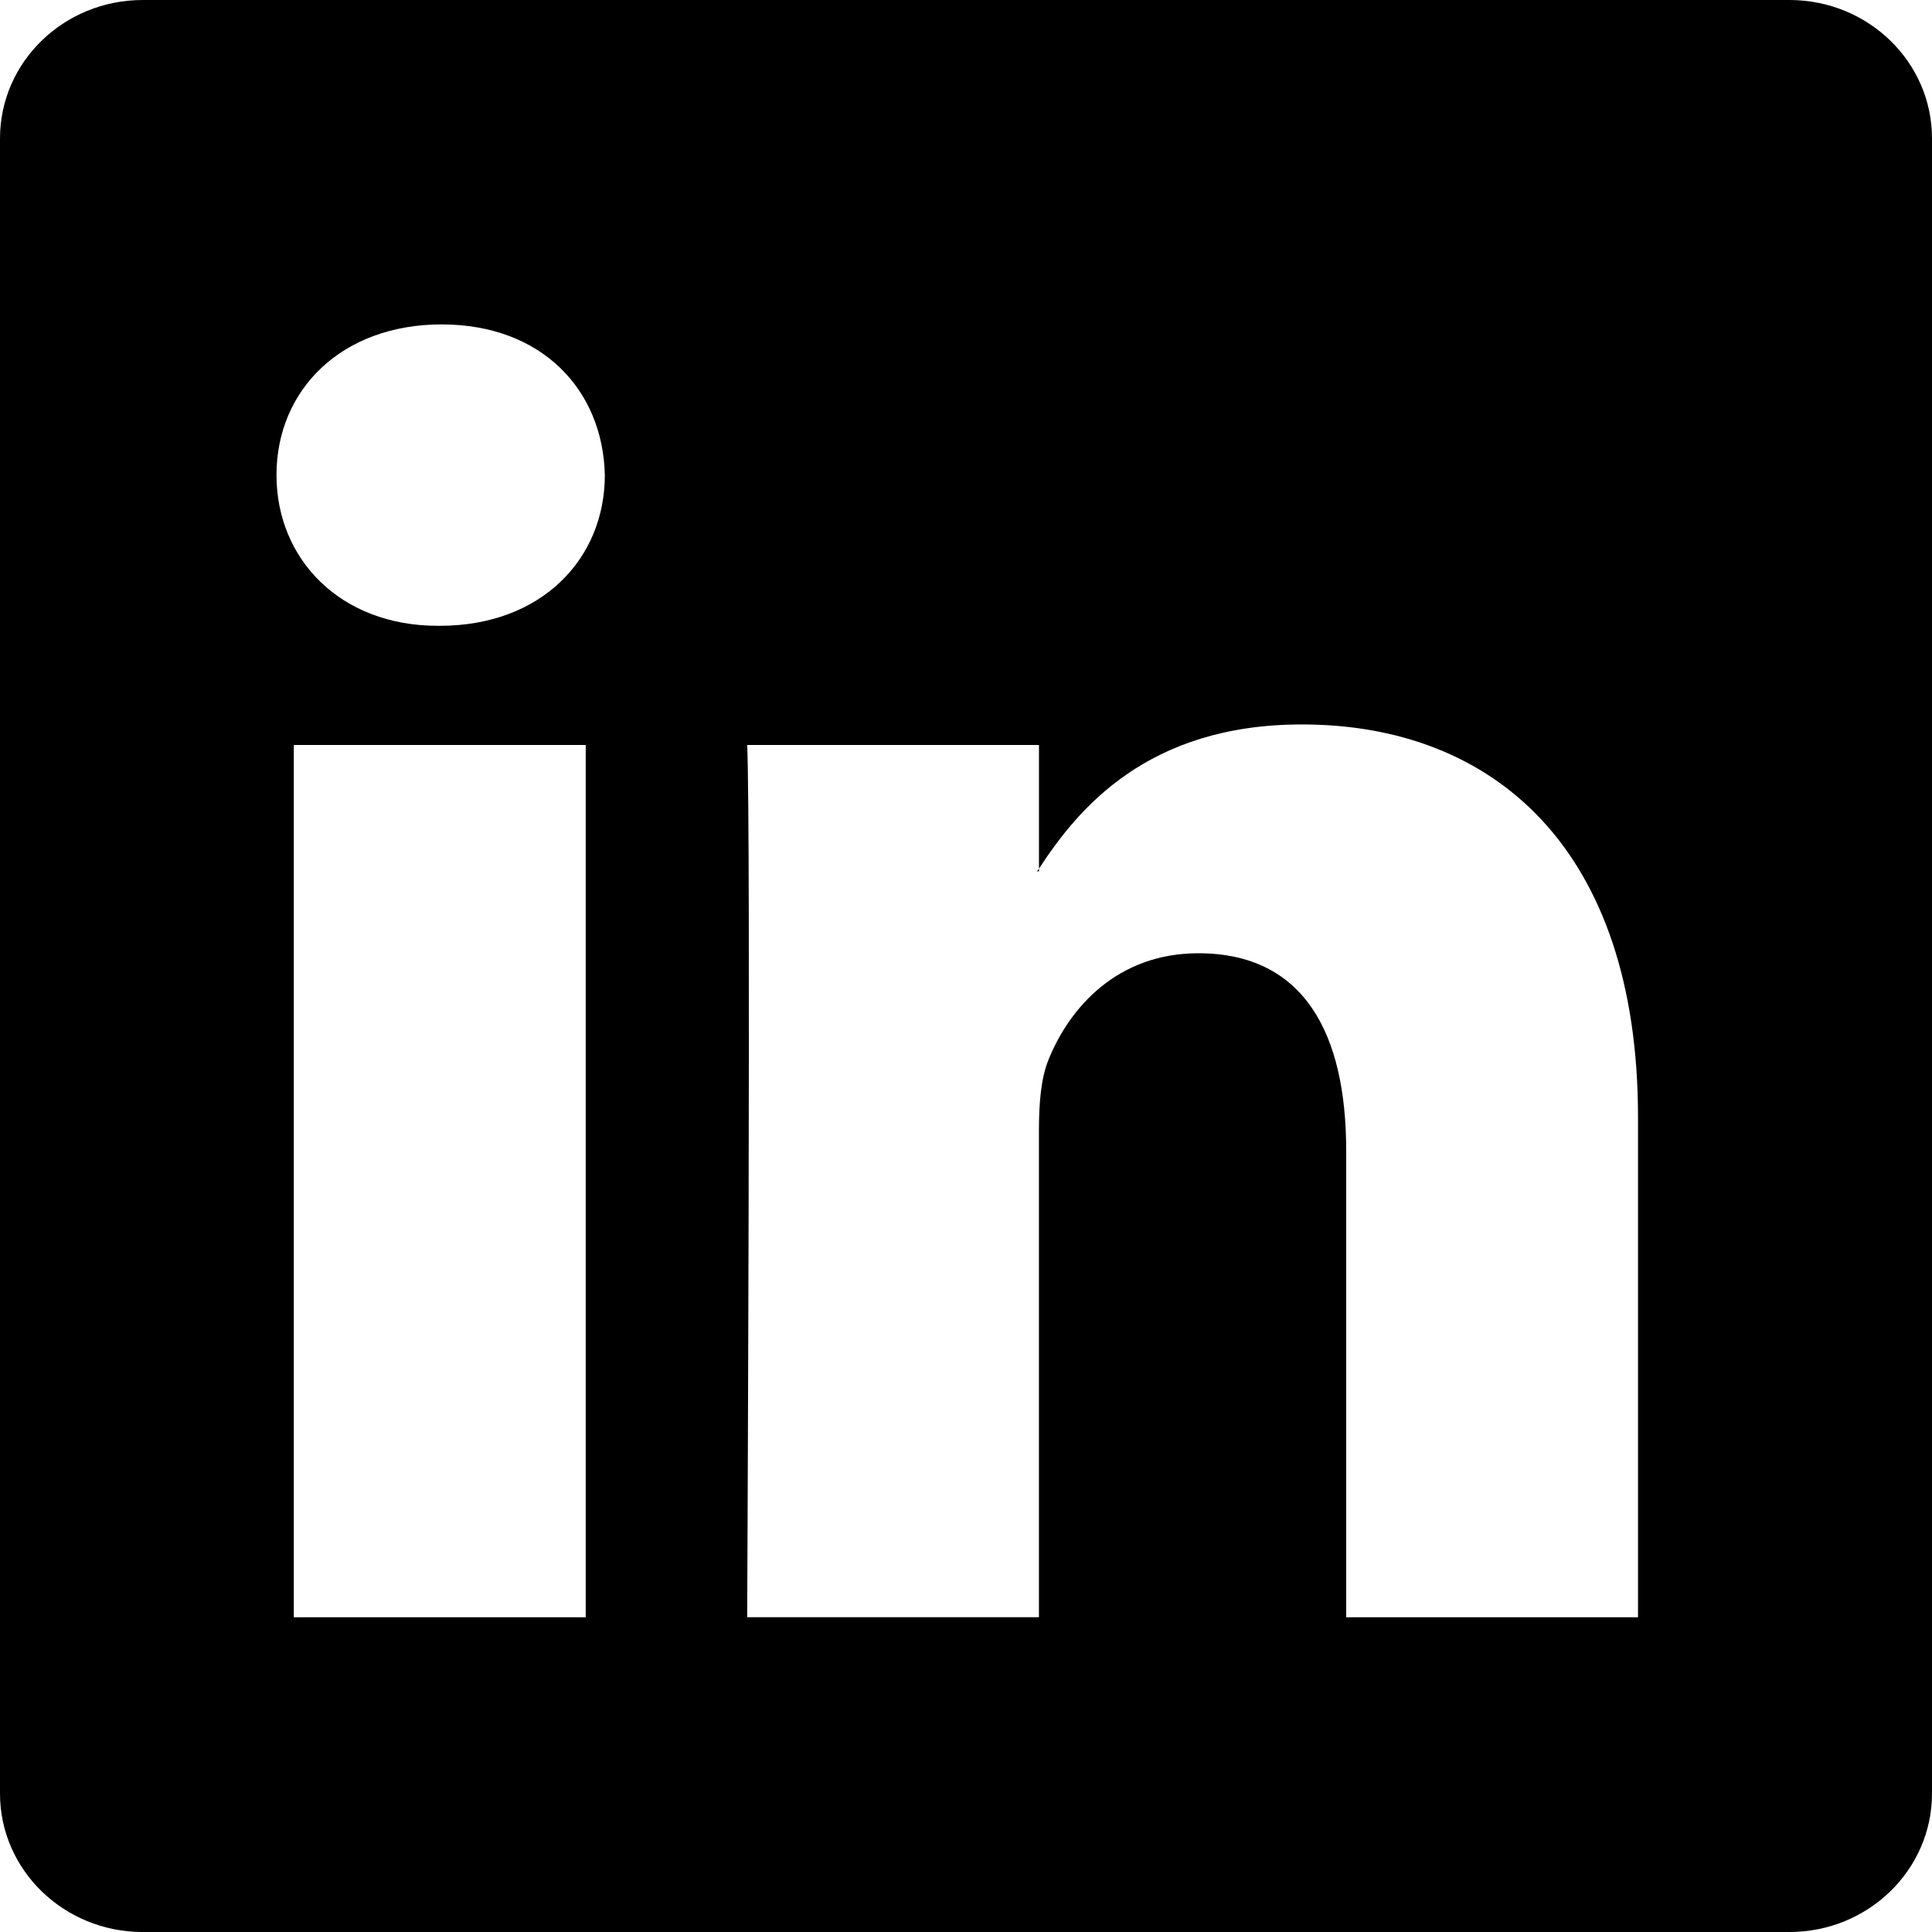
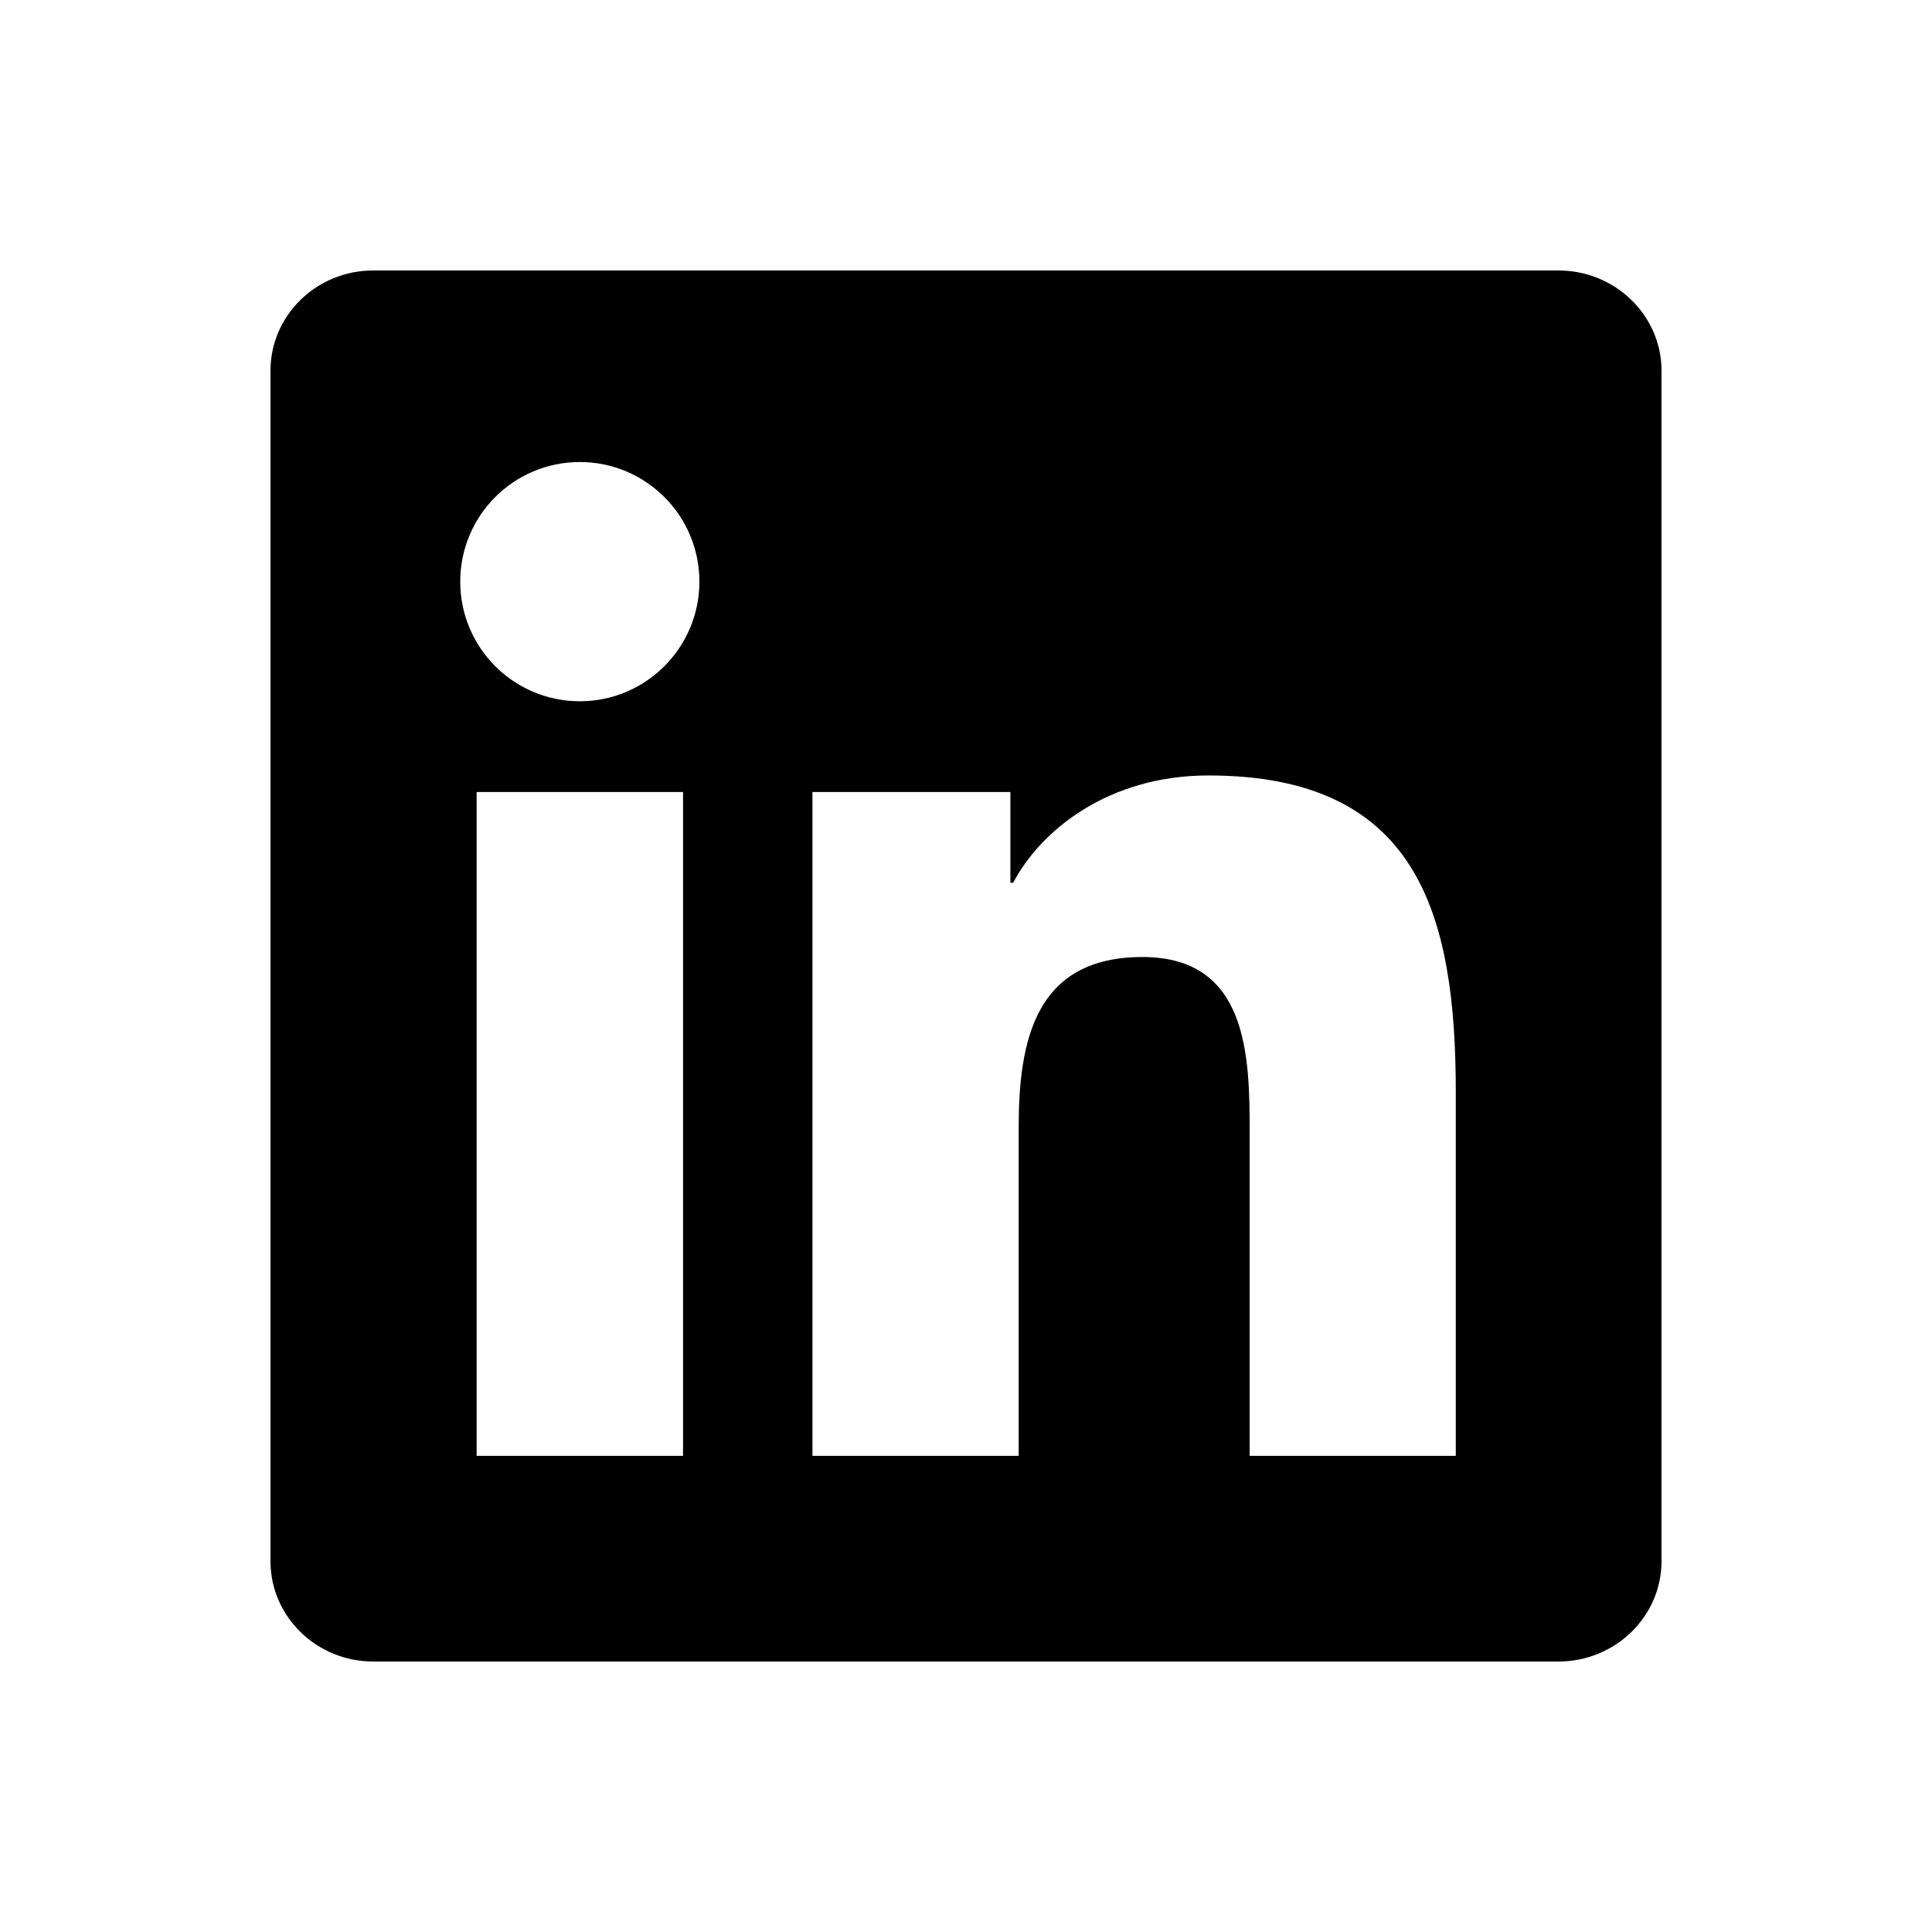
- <svg xmlns="http://www.w3.org/2000/svg" id="Capa_1" xml:space="preserve" height="40" viewBox="0 0 40 40" width="40" version="1.1" y="0px" x="0px">
-   <g id="g4137" transform="matrix(.092999 0 0 .092999 -0.000186 0)">
-     <path id="LinkedIn__x28_alt_x29_" d="m398.36 0h-366.58c-17.551 0-31.778 13.793-31.778 30.817v368.47c0 17.025 14.232 30.83 31.78 30.83h366.57c17.549 0 31.76-13.814 31.76-30.83v-368.47c0.01-17.022-14.21-30.82-31.75-30.82zm-267.96 360.04h-64.987v-194.19h64.987v194.19zm-32.487-220.72h-0.437c-21.793 0-35.92-14.904-35.92-33.563 0-19.035 14.542-33.535 36.767-33.535 22.227 0 35.899 14.496 36.331 33.535 0 18.663-14.099 33.563-36.741 33.563zm266.75 220.72h-64.966v-103.9c0-26.107-9.413-43.921-32.907-43.921-17.973 0-28.642 12.018-33.327 23.621-1.736 4.144-2.166 9.94-2.166 15.728v108.47h-64.954s0.85-175.98 0-194.19h64.964v27.531c8.624-13.229 24.035-32.1 58.534-32.1 42.76 0 74.822 27.739 74.822 87.414v111.35zm-133.78-166.05c0.111-0.182 0.266-0.401 0.42-0.614v0.614h-0.42z" />
+ <svg xmlns="http://www.w3.org/2000/svg" version="1.1" id="Layer_1" x="0px" y="0px" width="100px" height="100px" viewBox="0 0 100 100" enable-background="new 0 0 100 100" xml:space="preserve">
+   <g>
+     <path d="M80.667,14H19.315C16.381,14,14,16.325,14,19.188v61.617C14,83.672,16.381,86,19.315,86h61.352   C83.603,86,86,83.672,86,80.805V19.188C86,16.325,83.603,14,80.667,14z M35.354,75.354H24.67V40.995h10.684V75.354z M30.012,36.297   c-3.423,0-6.19-2.774-6.19-6.194c0-3.415,2.767-6.189,6.19-6.189c3.415,0,6.189,2.774,6.189,6.189   C36.201,33.523,33.427,36.297,30.012,36.297z M75.35,75.354H64.683V58.646c0-3.986-0.078-9.111-5.551-9.111   c-5.558,0-6.405,4.341-6.405,8.822v16.998H42.052V40.995h10.245v4.692h0.146c1.426-2.7,4.91-5.549,10.106-5.549   c10.806,0,12.802,7.114,12.802,16.369V75.354z" />
  </g>
</svg>
